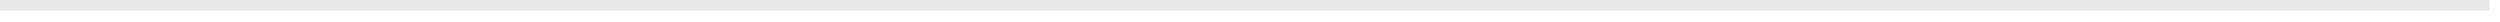
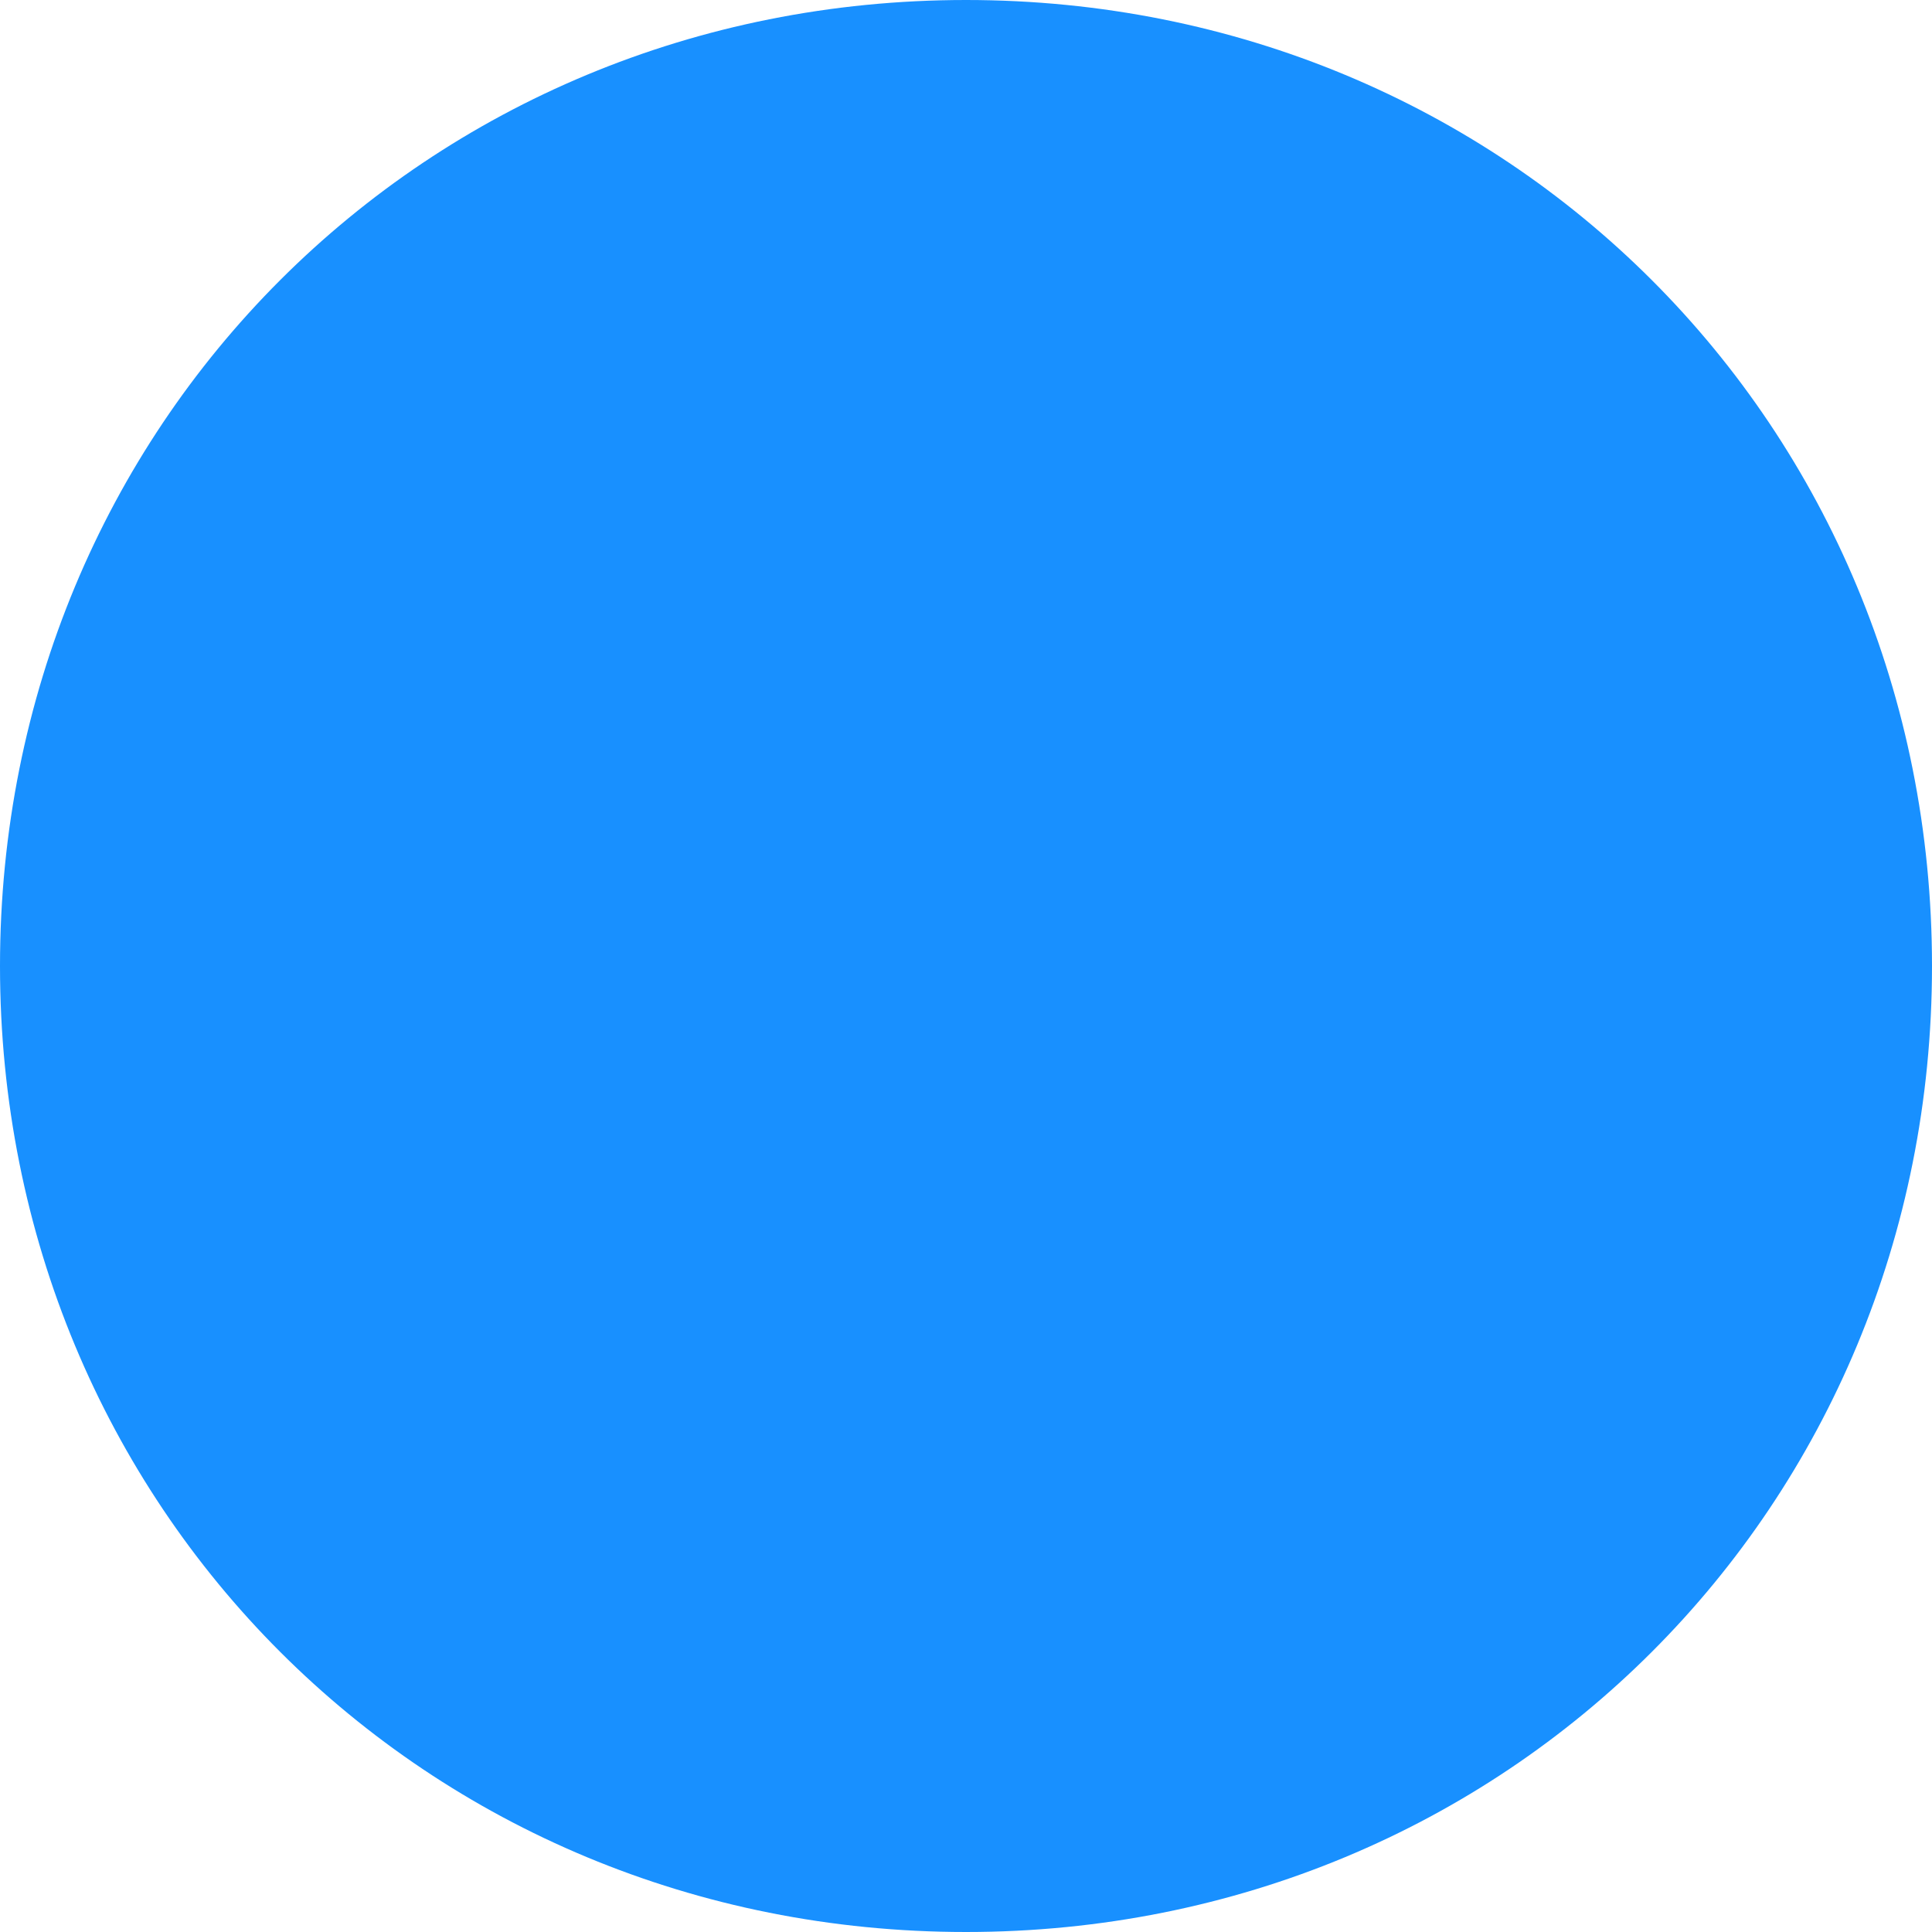
- <svg xmlns="http://www.w3.org/2000/svg" version="1.1" width="238px" height="2px">
-   <g transform="matrix(1 0 0 1 -953 -239 )">
-     <path d="M 953 239.5  L 1190 239.5  " stroke-width="1" stroke="#e8e8e8" fill="none" />
+ <svg xmlns="http://www.w3.org/2000/svg" version="1.1" width="32px" height="32px">
+   <g transform="matrix(1 0 0 1 -448 -221 )">
+     <path d="M 464 221  C 472.96 221  480 228.04  480 237  C 480 245.96  472.96 253  464 253  C 455.04 253  448 245.96  448 237  C 448 228.04  455.04 221  464 221  Z " fill-rule="nonzero" fill="#1890ff" stroke="none" />
  </g>
</svg>
